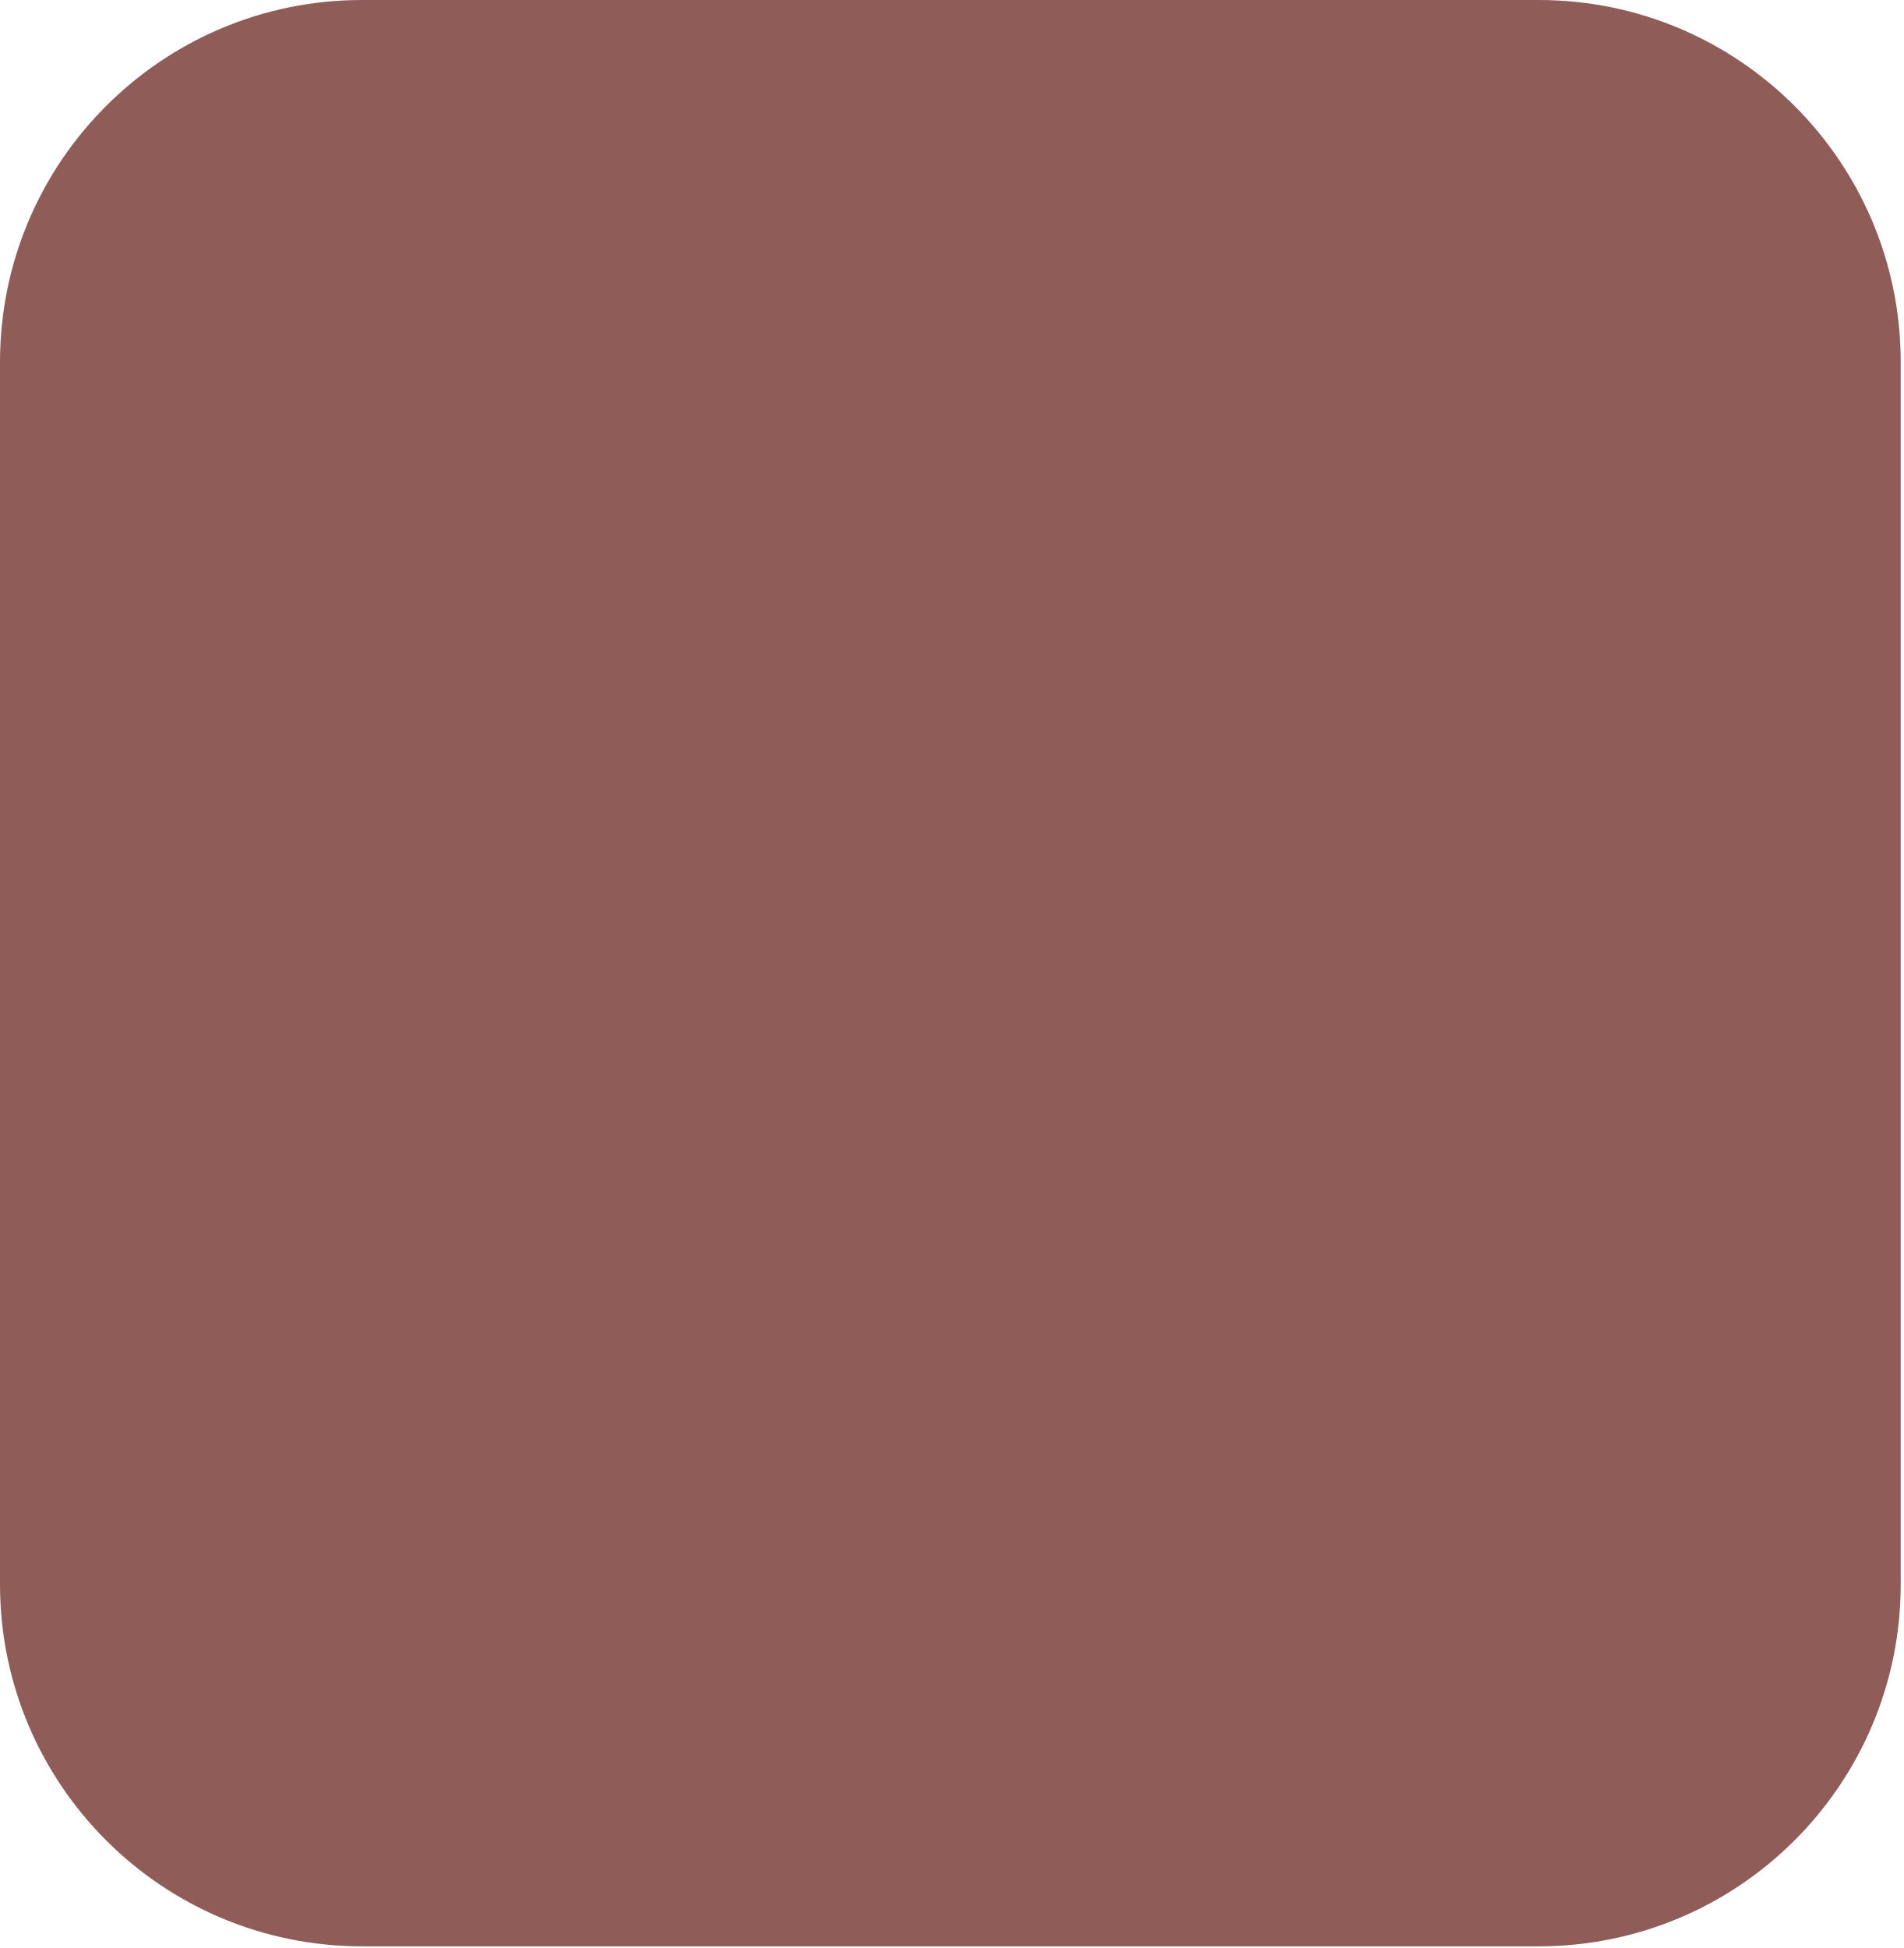
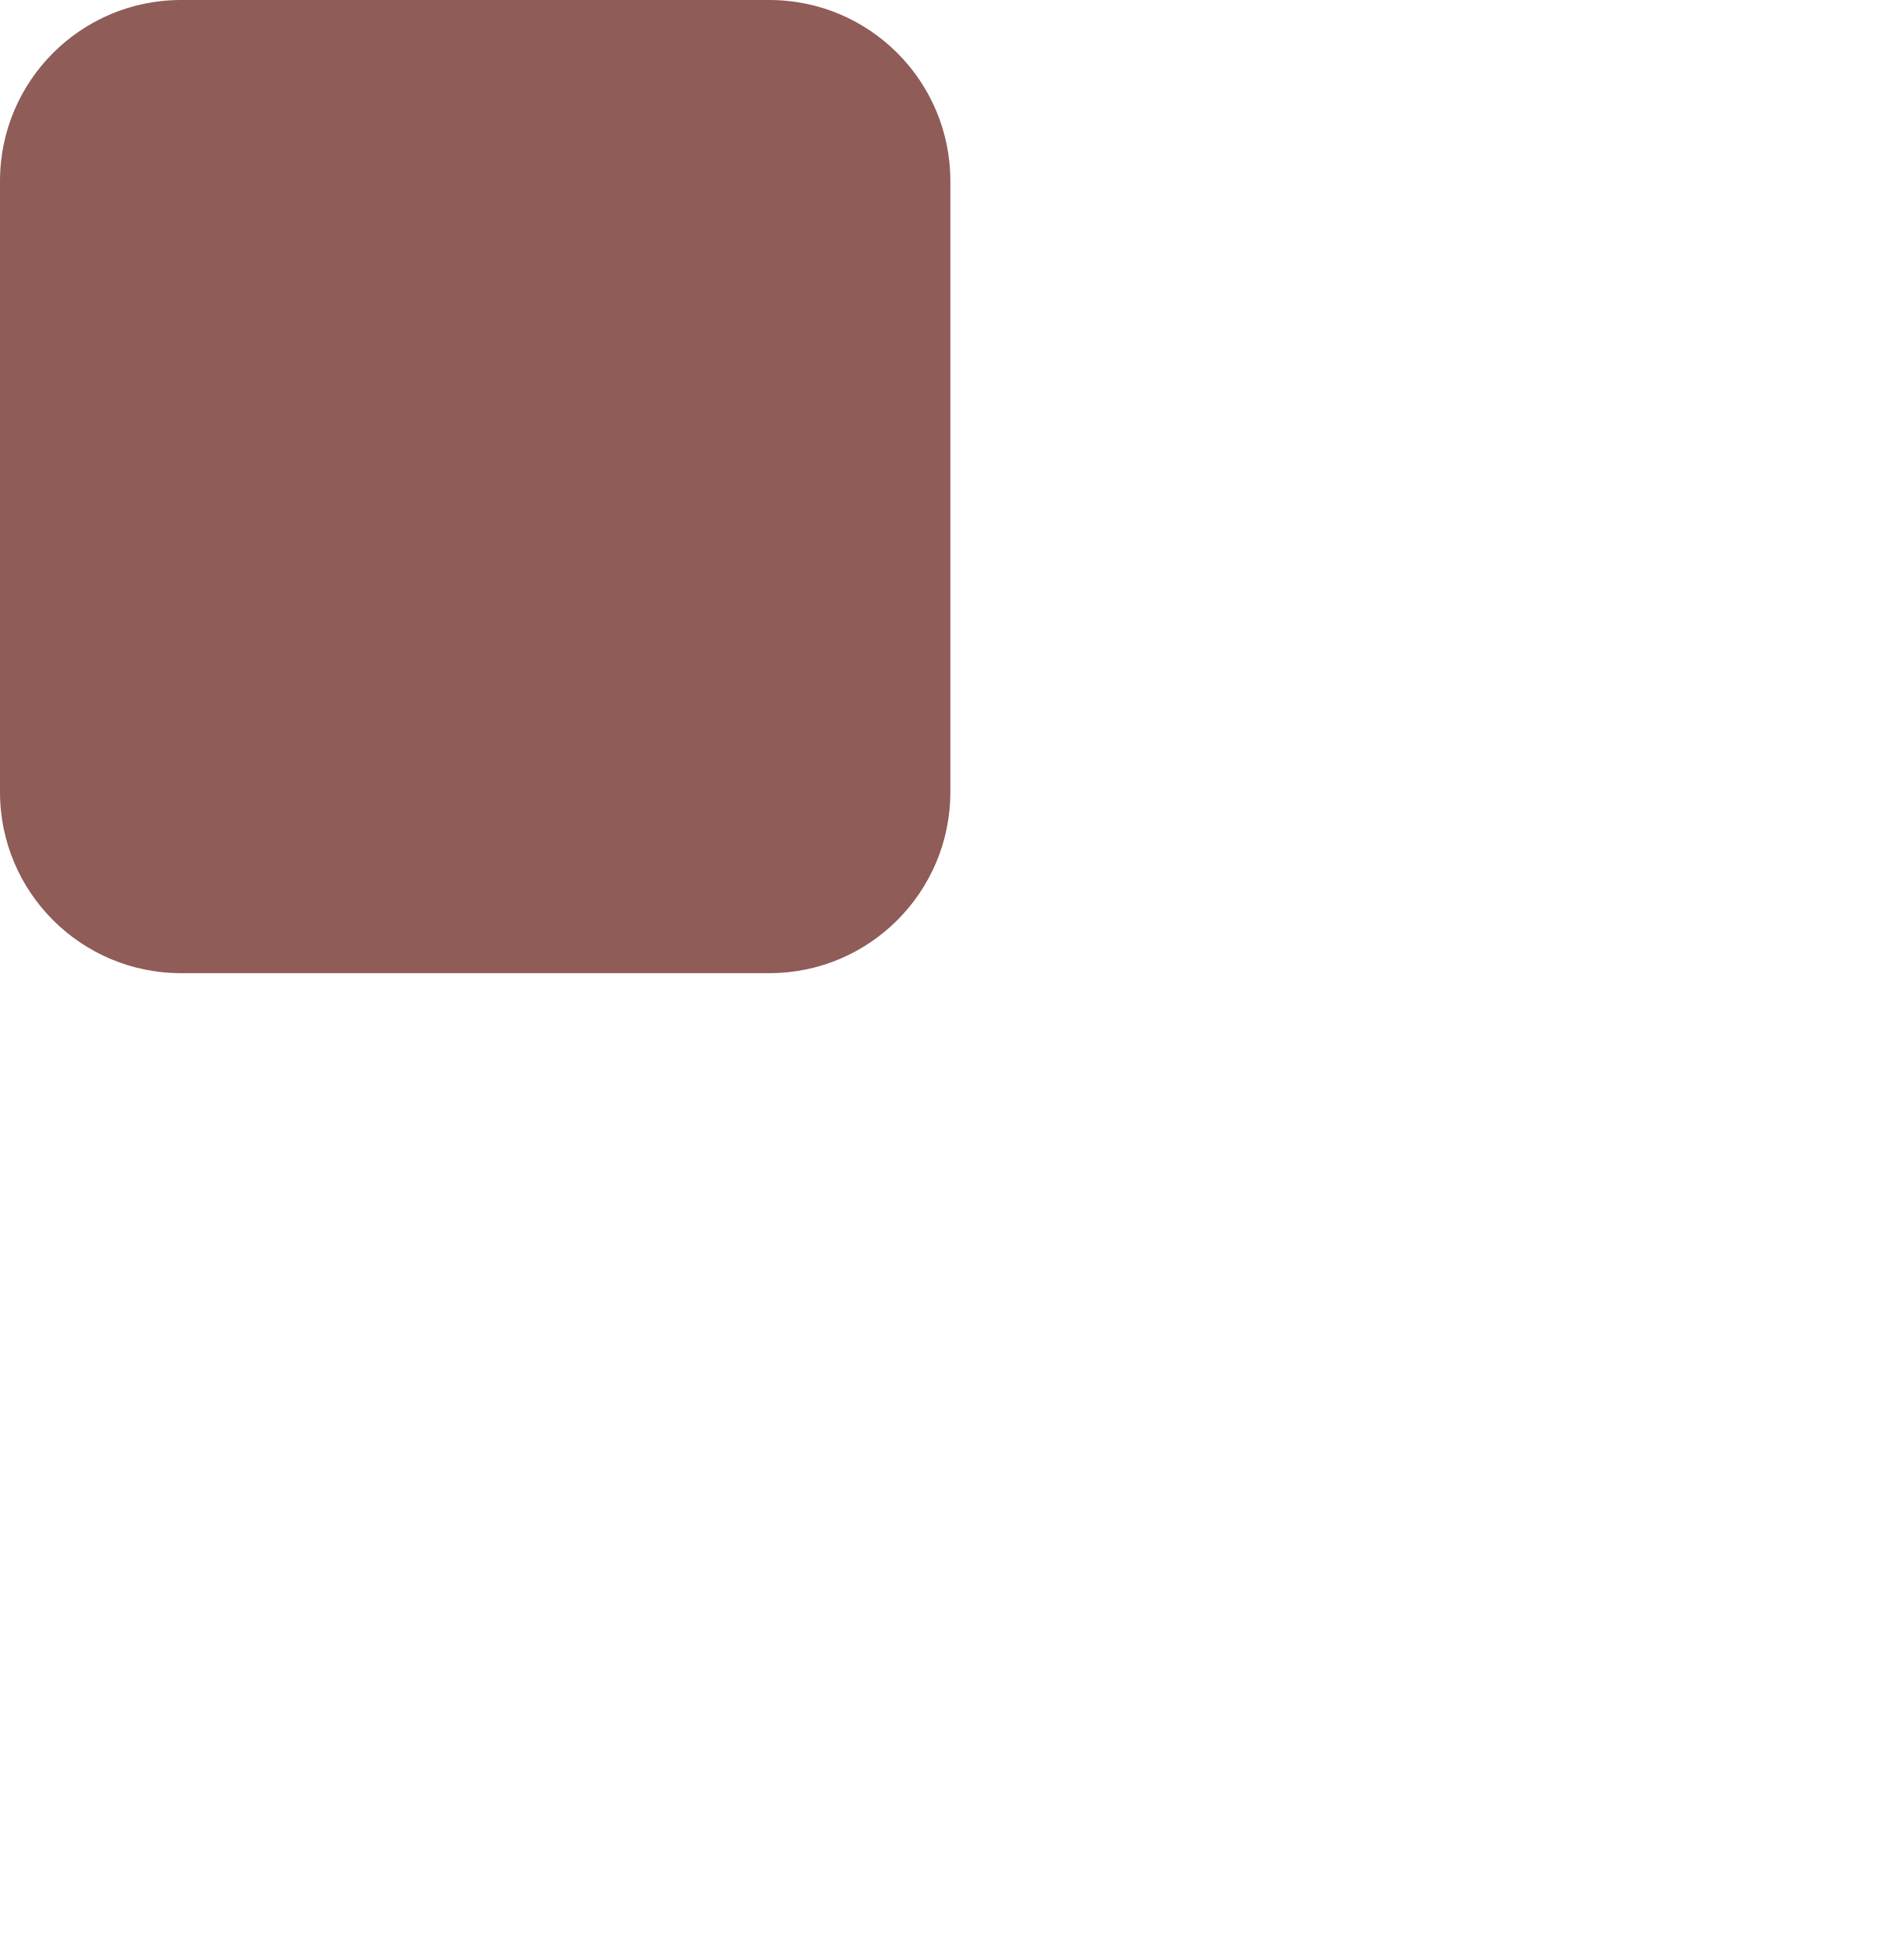
- <svg xmlns="http://www.w3.org/2000/svg" width="258" height="264" viewBox="0 0 258 264" fill="none">
-   <rect x="257.641" width="263.774" height="257.64" rx="49.074" transform="rotate(90 257.641 0)" fill="#8F5C57" />
+ <svg xmlns="http://www.w3.org/2000/svg" width="100%" height="100%" viewBox="0 0 258 264" fill="none">
+   <g transform="scale(0.5)">
+     <rect x="257.641" width="263.774" height="257.64" rx="49.074" transform="rotate(90 257.641 0)" fill="#8F5C57" />
+   </g>
</svg>
